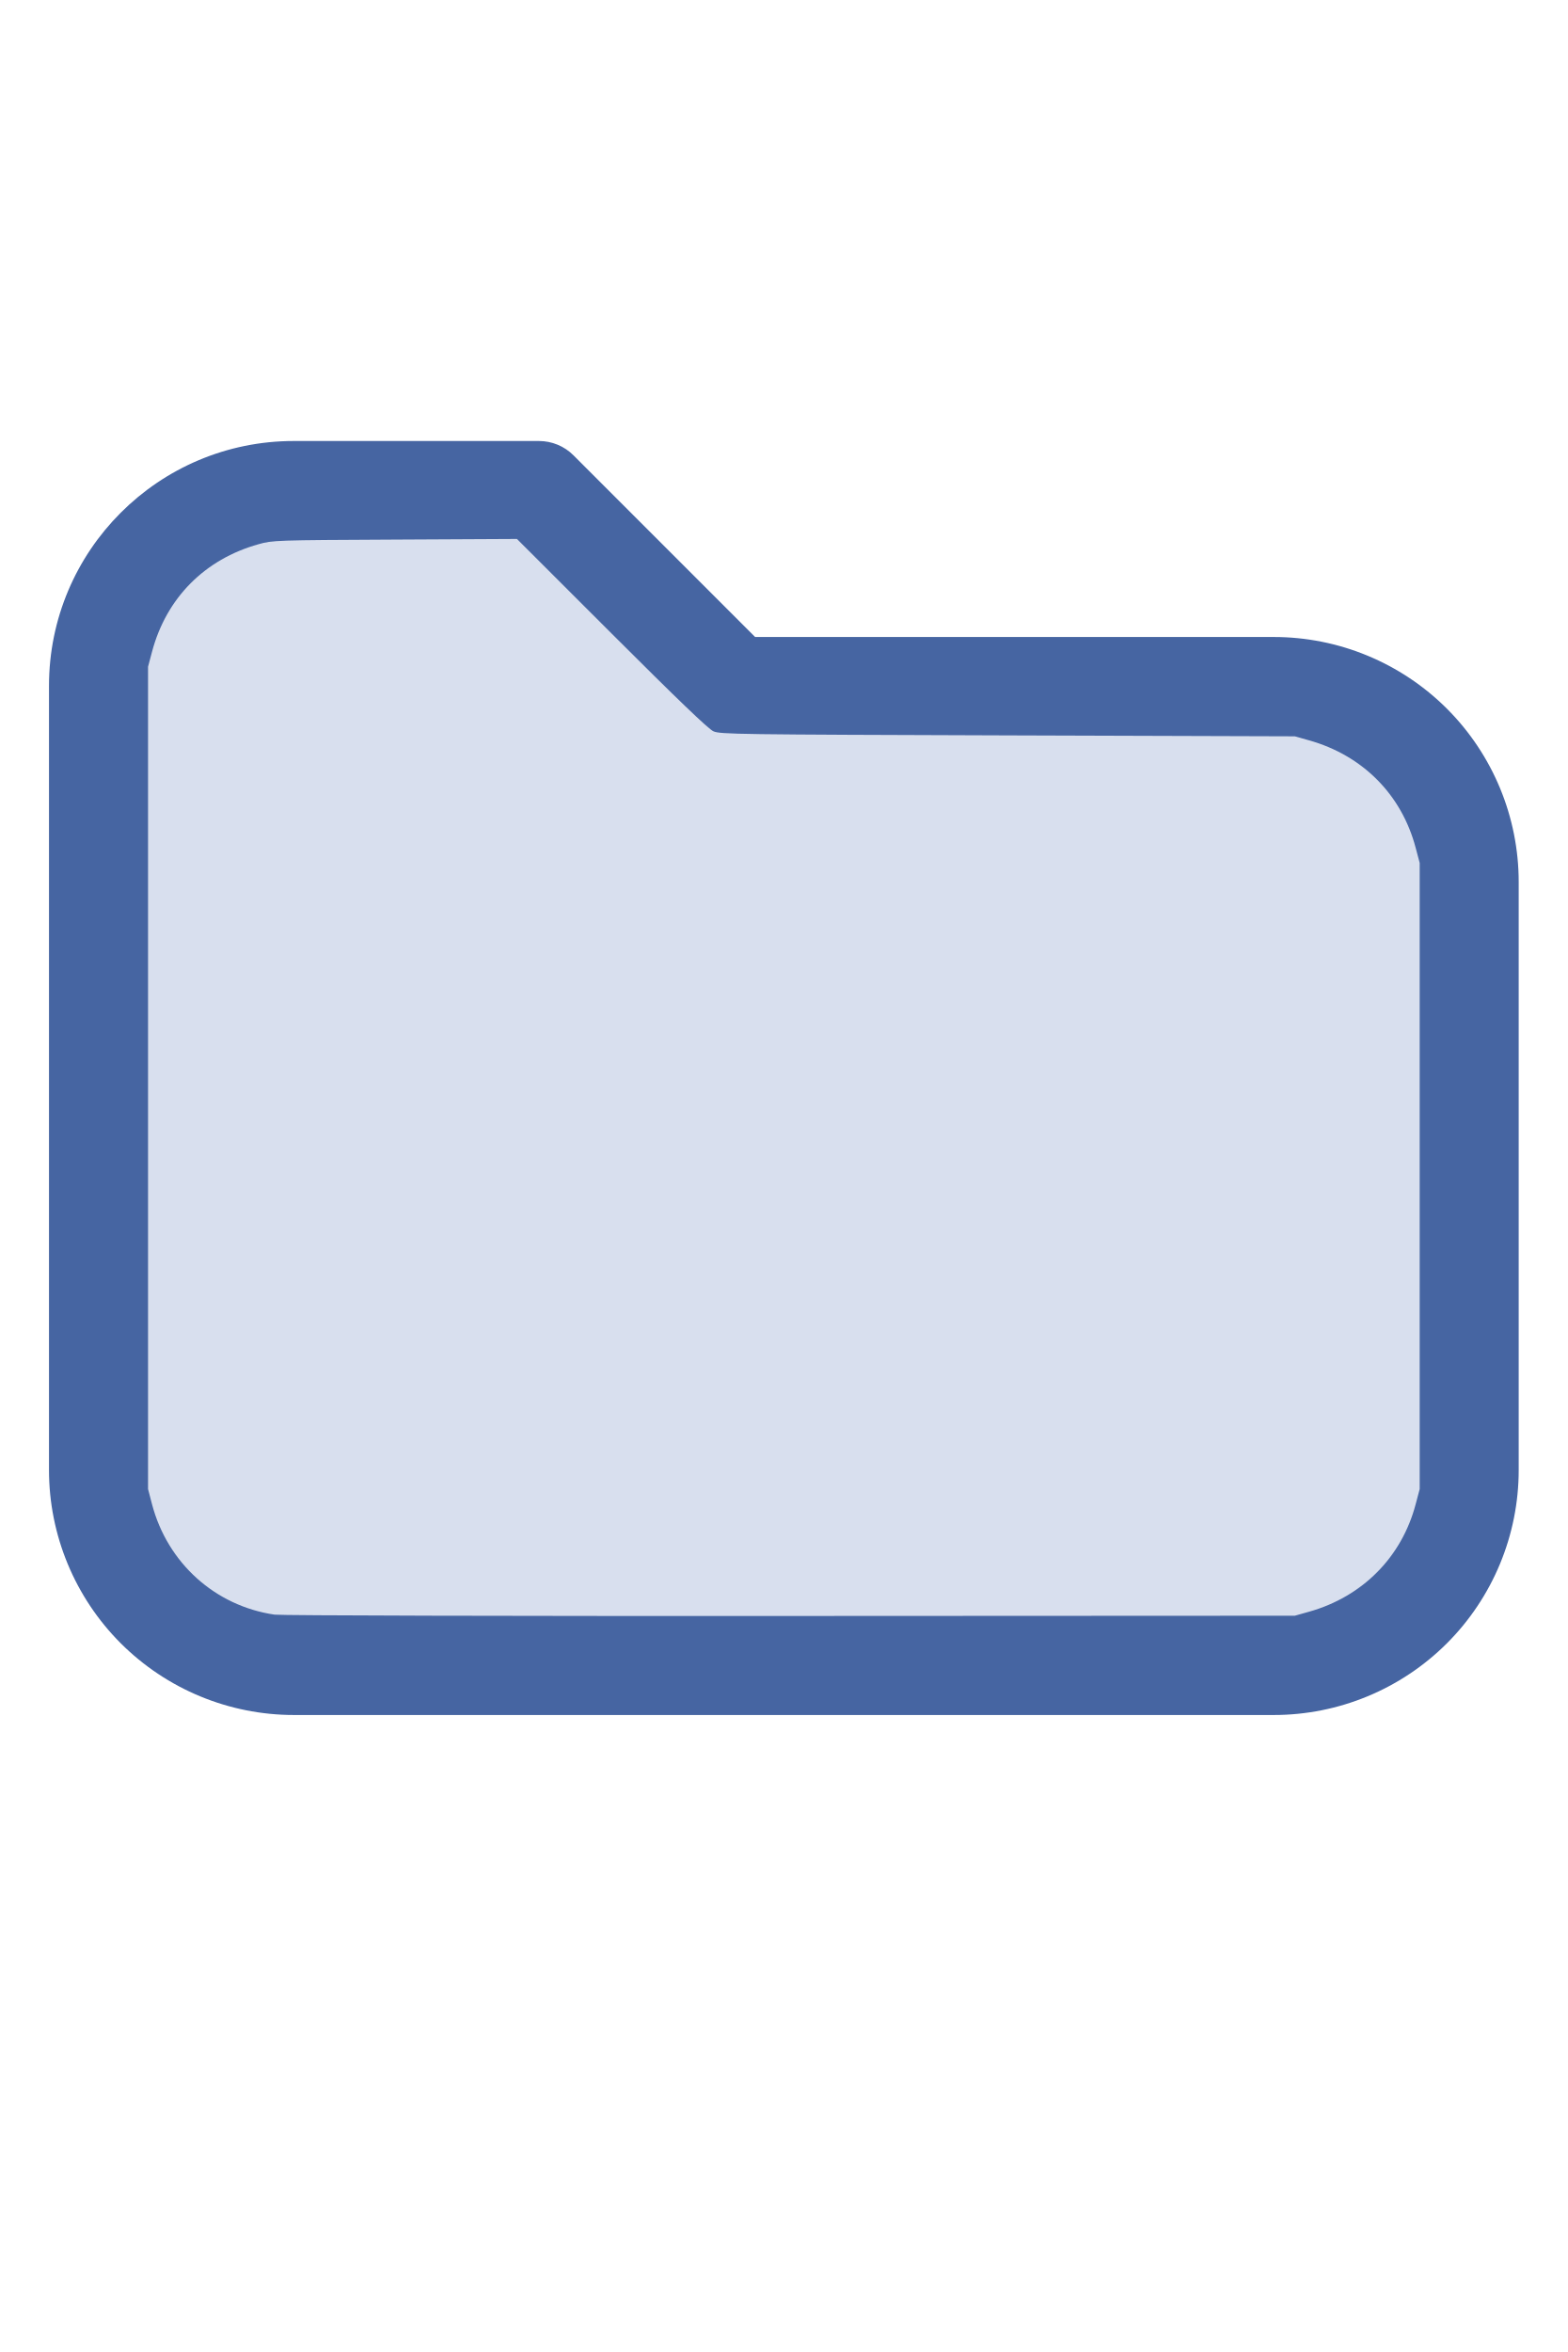
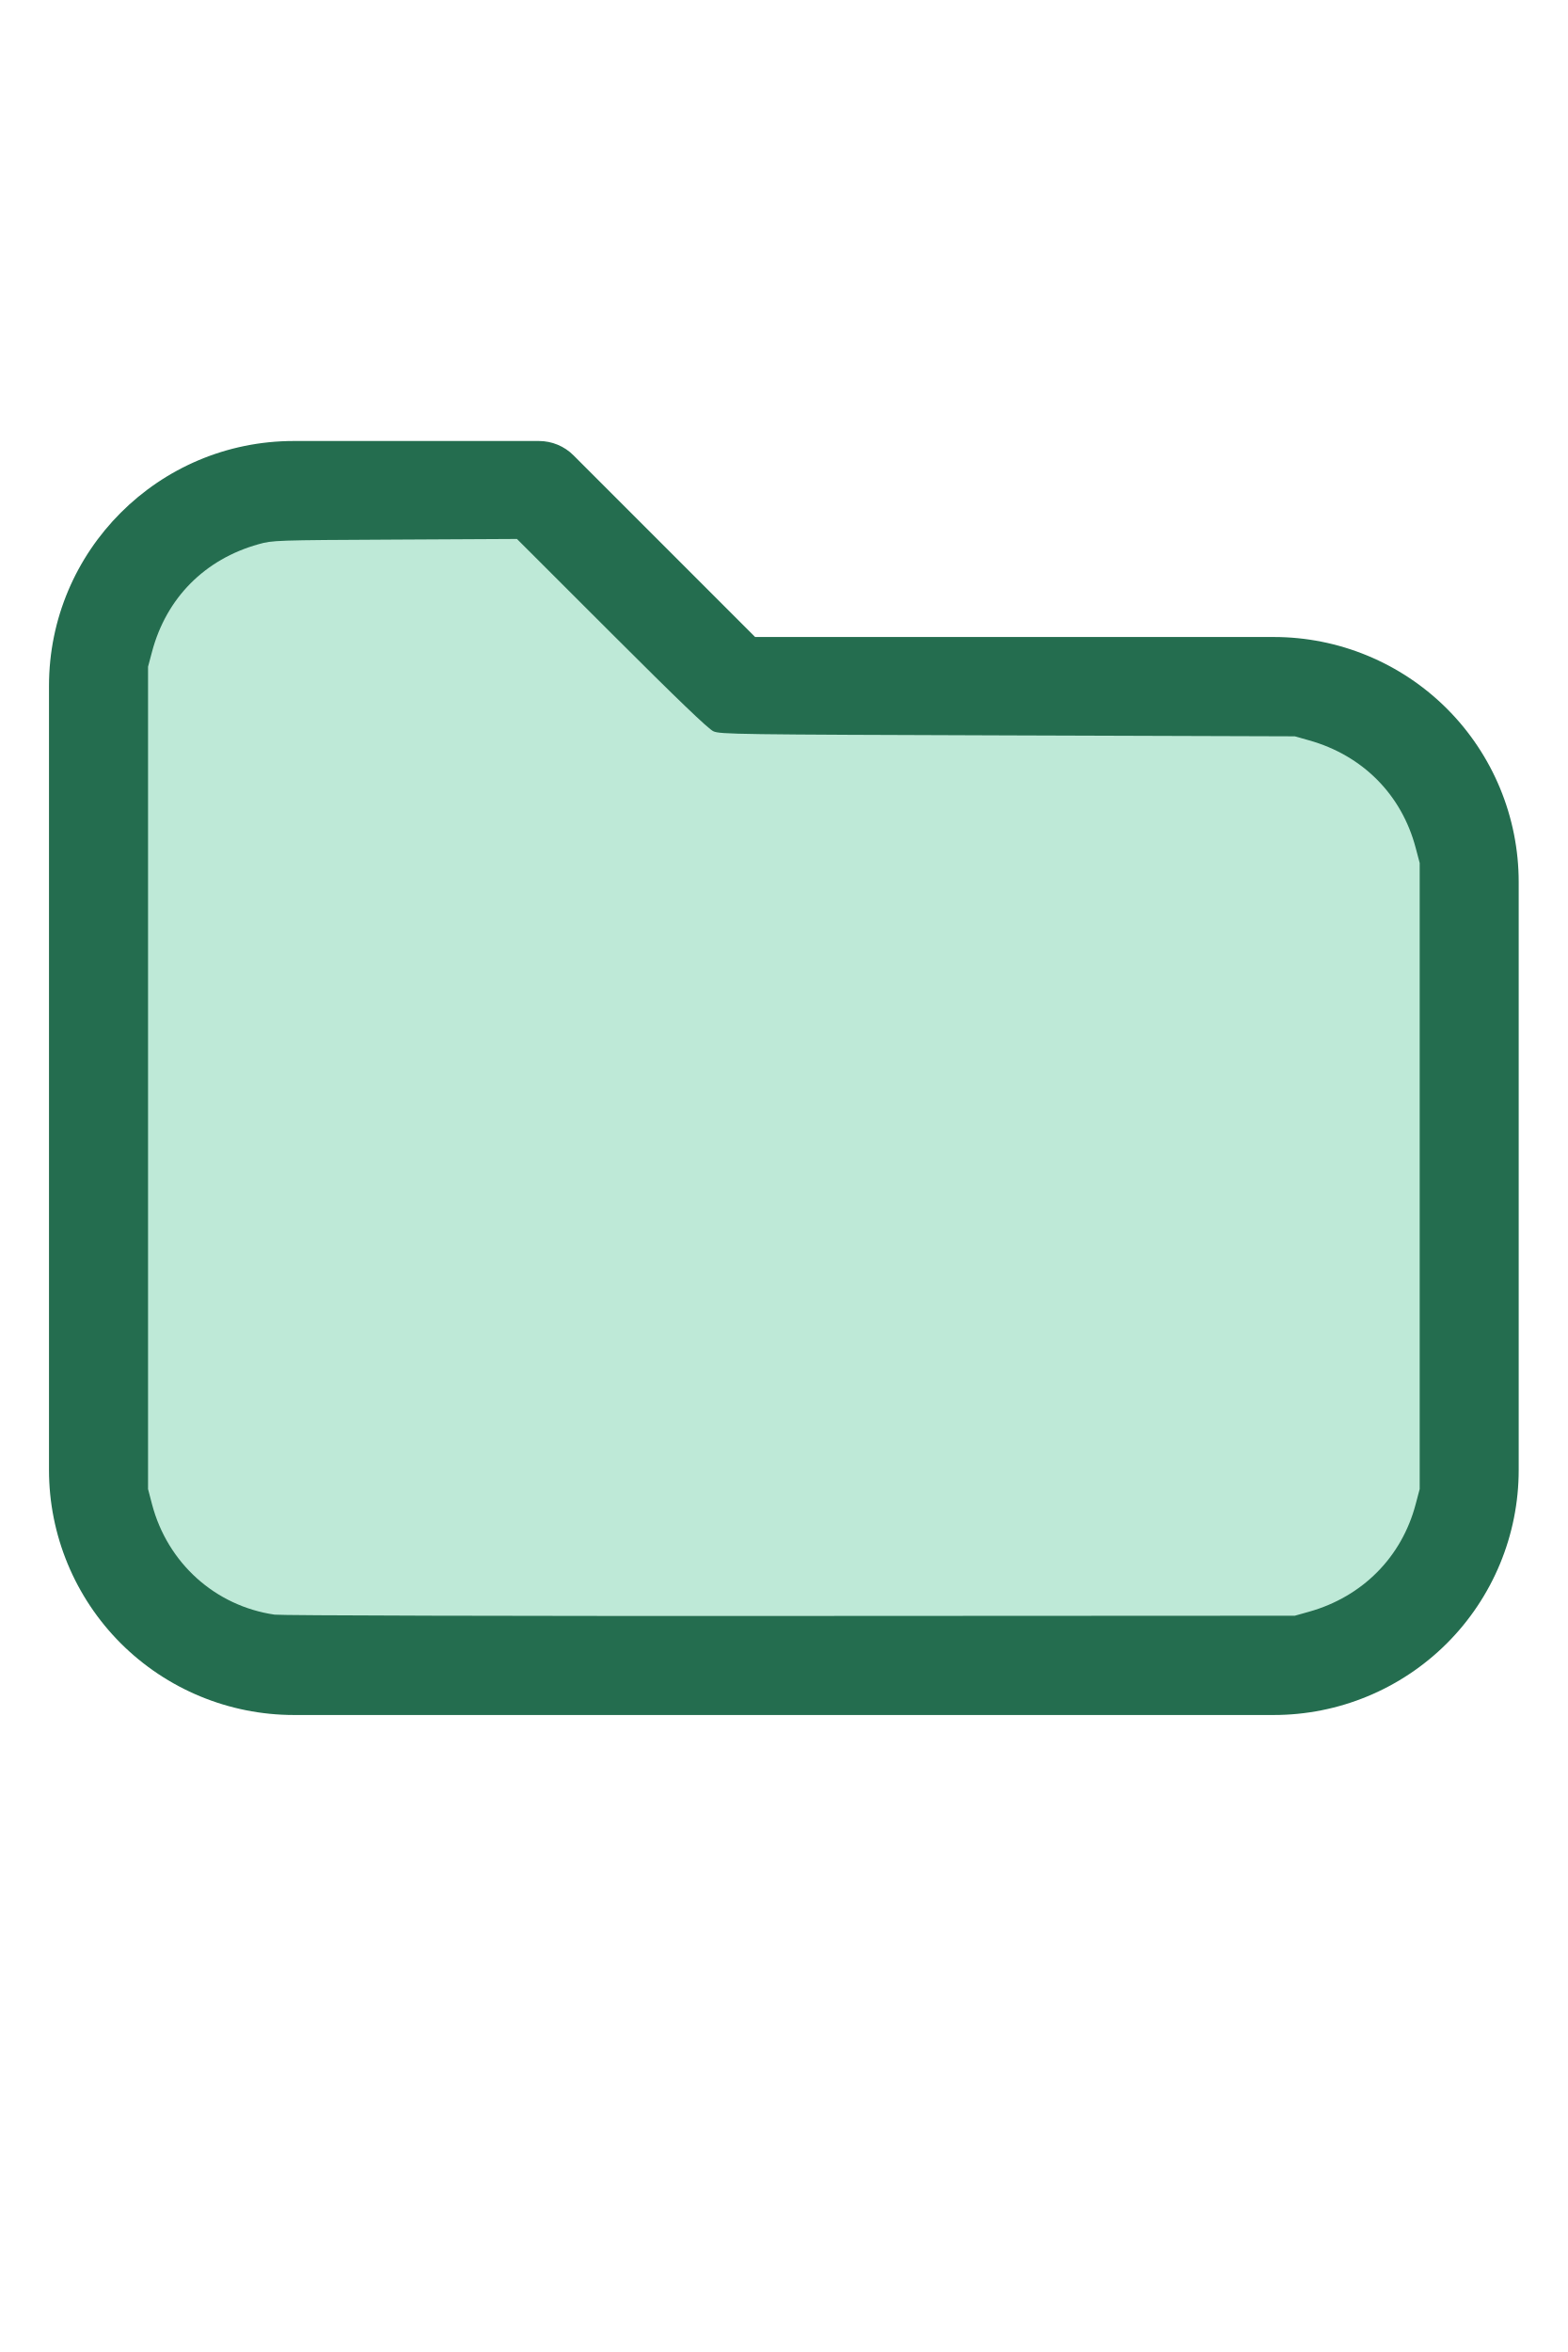
<svg xmlns="http://www.w3.org/2000/svg" version="1.1" width="16" height="24" viewBox="0 0 32 32" xml:space="preserve">
-   <g style="fill:#4665A2;">
+   <g style="fill:#246D4F;">
    <path d="M1,5.998l-0,16.002c-0,1.326 0.527,2.598 1.464,3.536c0.938,0.937 2.21,1.464 3.536,1.464c5.322,0 14.678,-0 20,0c1.326,0 2.598,-0.527 3.536,-1.464c0.937,-0.938 1.464,-2.21 1.464,-3.536c0,-3.486 0,-8.514 0,-12c0,-1.326 -0.527,-2.598 -1.464,-3.536c-0.938,-0.937 -2.21,-1.464 -3.536,-1.464c-0,0 -10.586,0 -10.586,0c0,-0 -3.707,-3.707 -3.707,-3.707c-0.187,-0.188 -0.442,-0.293 -0.707,-0.293l-5.002,0c-2.76,0 -4.998,2.238 -4.998,4.998Zm2,-0l-0,16.002c-0,0.796 0.316,1.559 0.879,2.121c0.562,0.563 1.325,0.879 2.121,0.879l20,0c0.796,0 1.559,-0.316 2.121,-0.879c0.563,-0.562 0.879,-1.325 0.879,-2.121c0,-3.486 0,-8.514 0,-12c0,-0.796 -0.316,-1.559 -0.879,-2.121c-0.562,-0.563 -1.325,-0.879 -2.121,-0.879c-7.738,0 -11,0 -11,0c-0.265,0 -0.52,-0.105 -0.707,-0.293c-0,0 -3.707,-3.707 -3.707,-3.707c-0,0 -4.588,0 -4.588,0c-1.656,0 -2.998,1.342 -2.998,2.998Z" />
  </g>
-   <g style="fill:#D8DFEE;stroke-width:0;">
+   <g style="fill:#BEE9D7;stroke-width:0;">
    <path d="M 5.606,24.952 C 4.392,24.775 3.42,23.9 3.103,22.699 L 3.022,22.389 V 13.998 5.606 L 3.104,5.298 C 3.396,4.203 4.18,3.412 5.279,3.106 5.565,3.026 5.615,3.024 8.061,3.012 l 2.491,-0.013 1.932,1.93 c 1.344,1.343 1.976,1.95 2.078,1.995 0.137,0.062 0.474,0.066 6.007,0.084 l 5.861,0.019 0.291,0.082 c 1.095,0.308 1.89,1.109 2.176,2.193 l 0.082,0.309 V 16 22.389 l -0.082,0.309 c -0.284,1.079 -1.086,1.888 -2.176,2.194 l -0.291,0.082 -10.303,0.005 c -5.7,0.003 -10.4,-0.009 -10.521,-0.027 z" />
  </g>
</svg>
